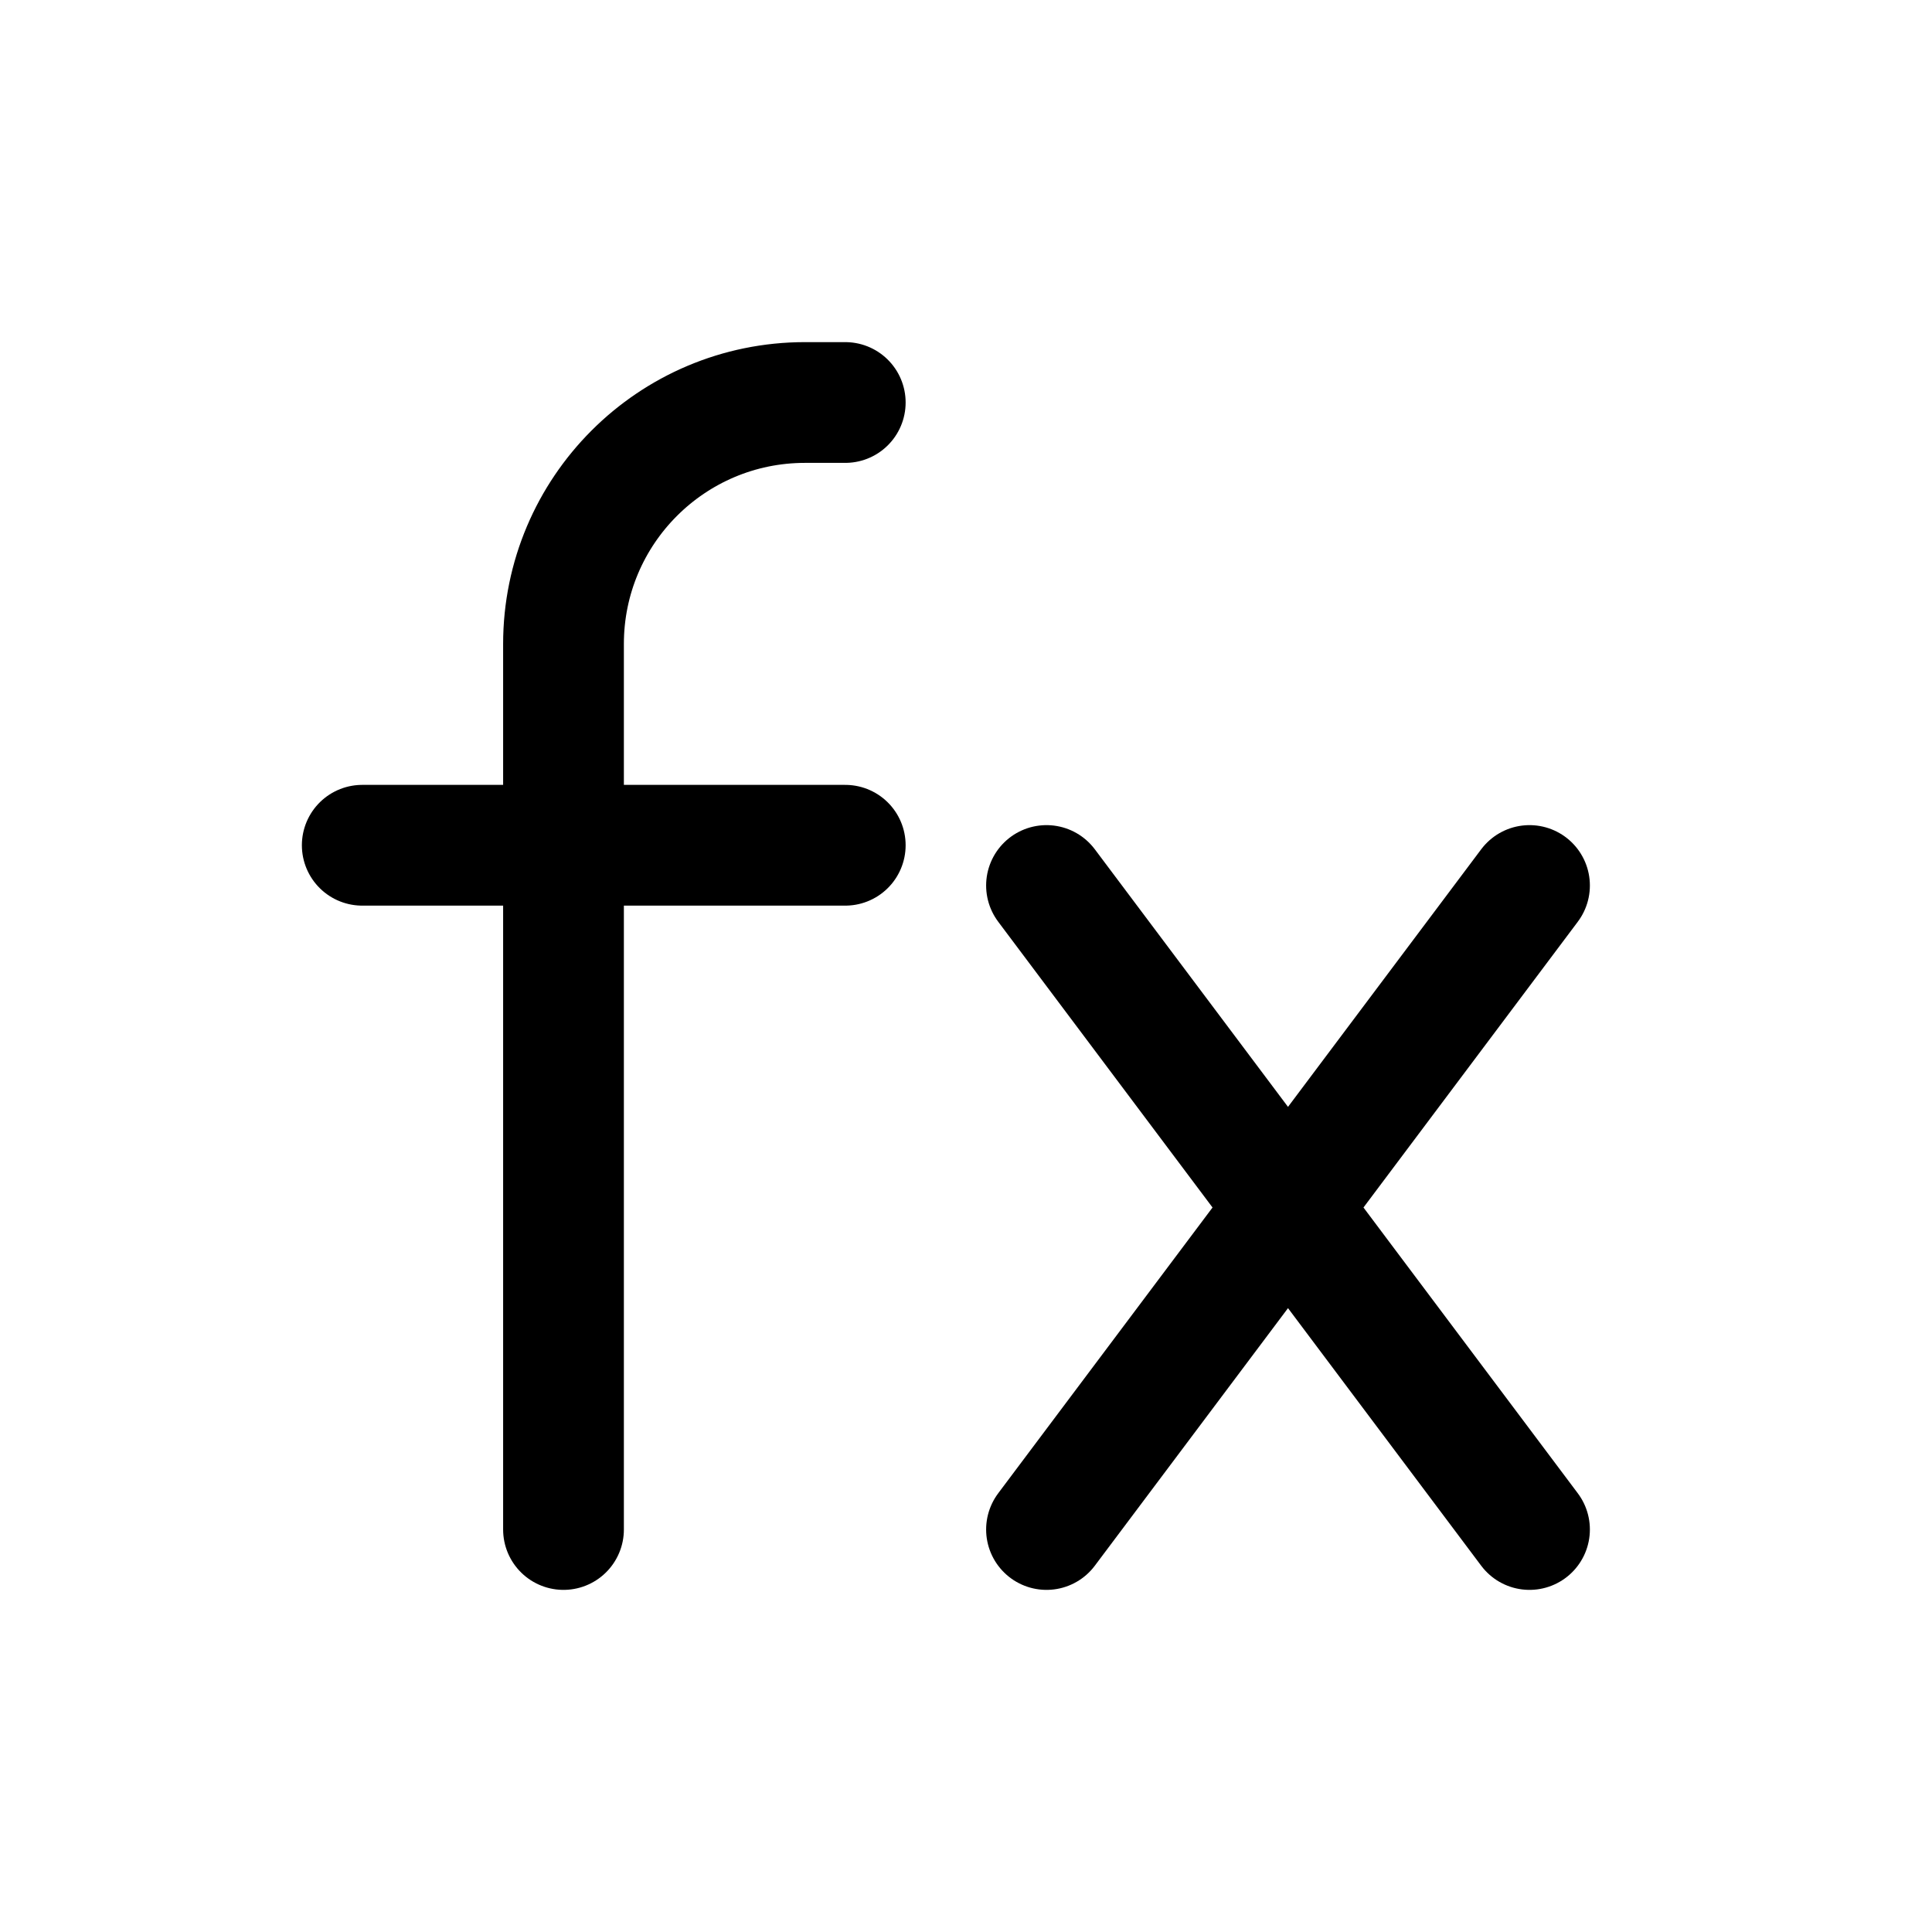
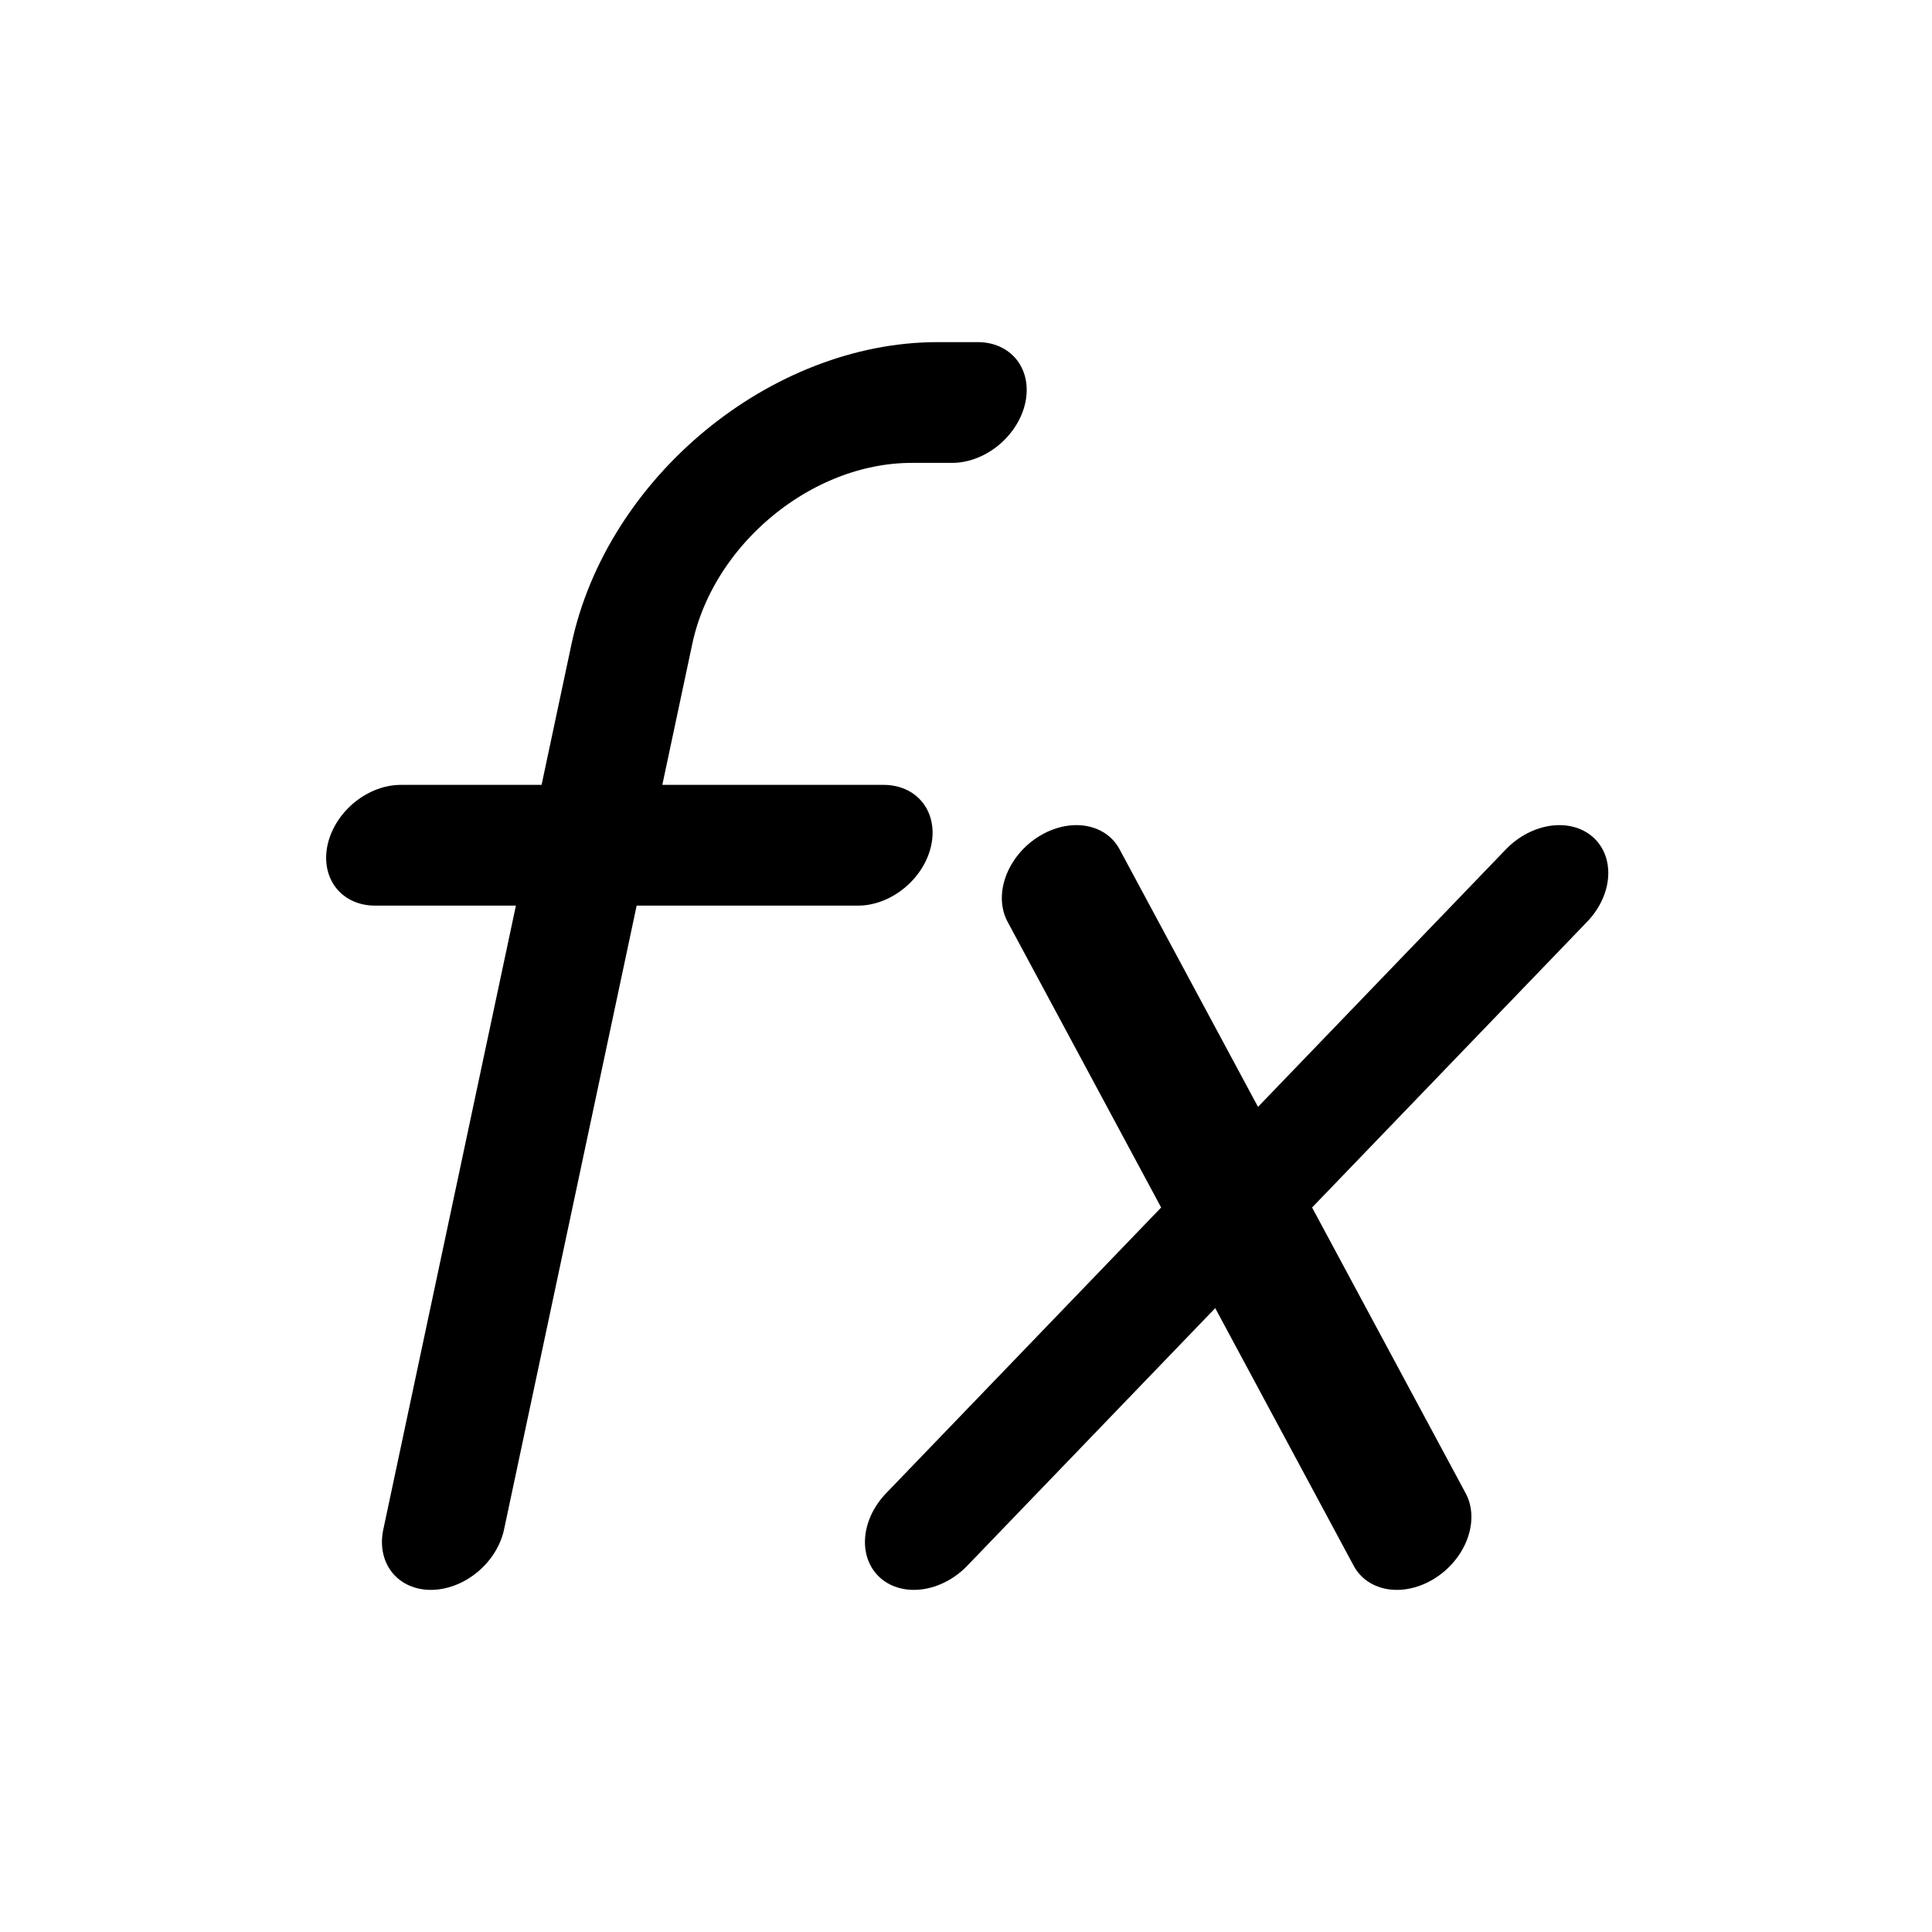
<svg xmlns="http://www.w3.org/2000/svg" viewBox="0 0 256 256">
  <g transform="scale(10.6667)" fill="none" stroke="currentColor" stroke-width="1.5" stroke-linecap="round" stroke-linejoin="round">
-     <path d="M7 19V8a3 3 0 0 1 3-3h.5M4.5 10.5h6M13 11l6 8M19 11l-6 8" />
+     <path transform="translate(2.55 0) skewX(-12)" d="M7 19V8a3 3 0 0 1 3-3h.5M4.5 10.5h6M13 11l6 8M19 11l-6 8" />
  </g>
</svg>
